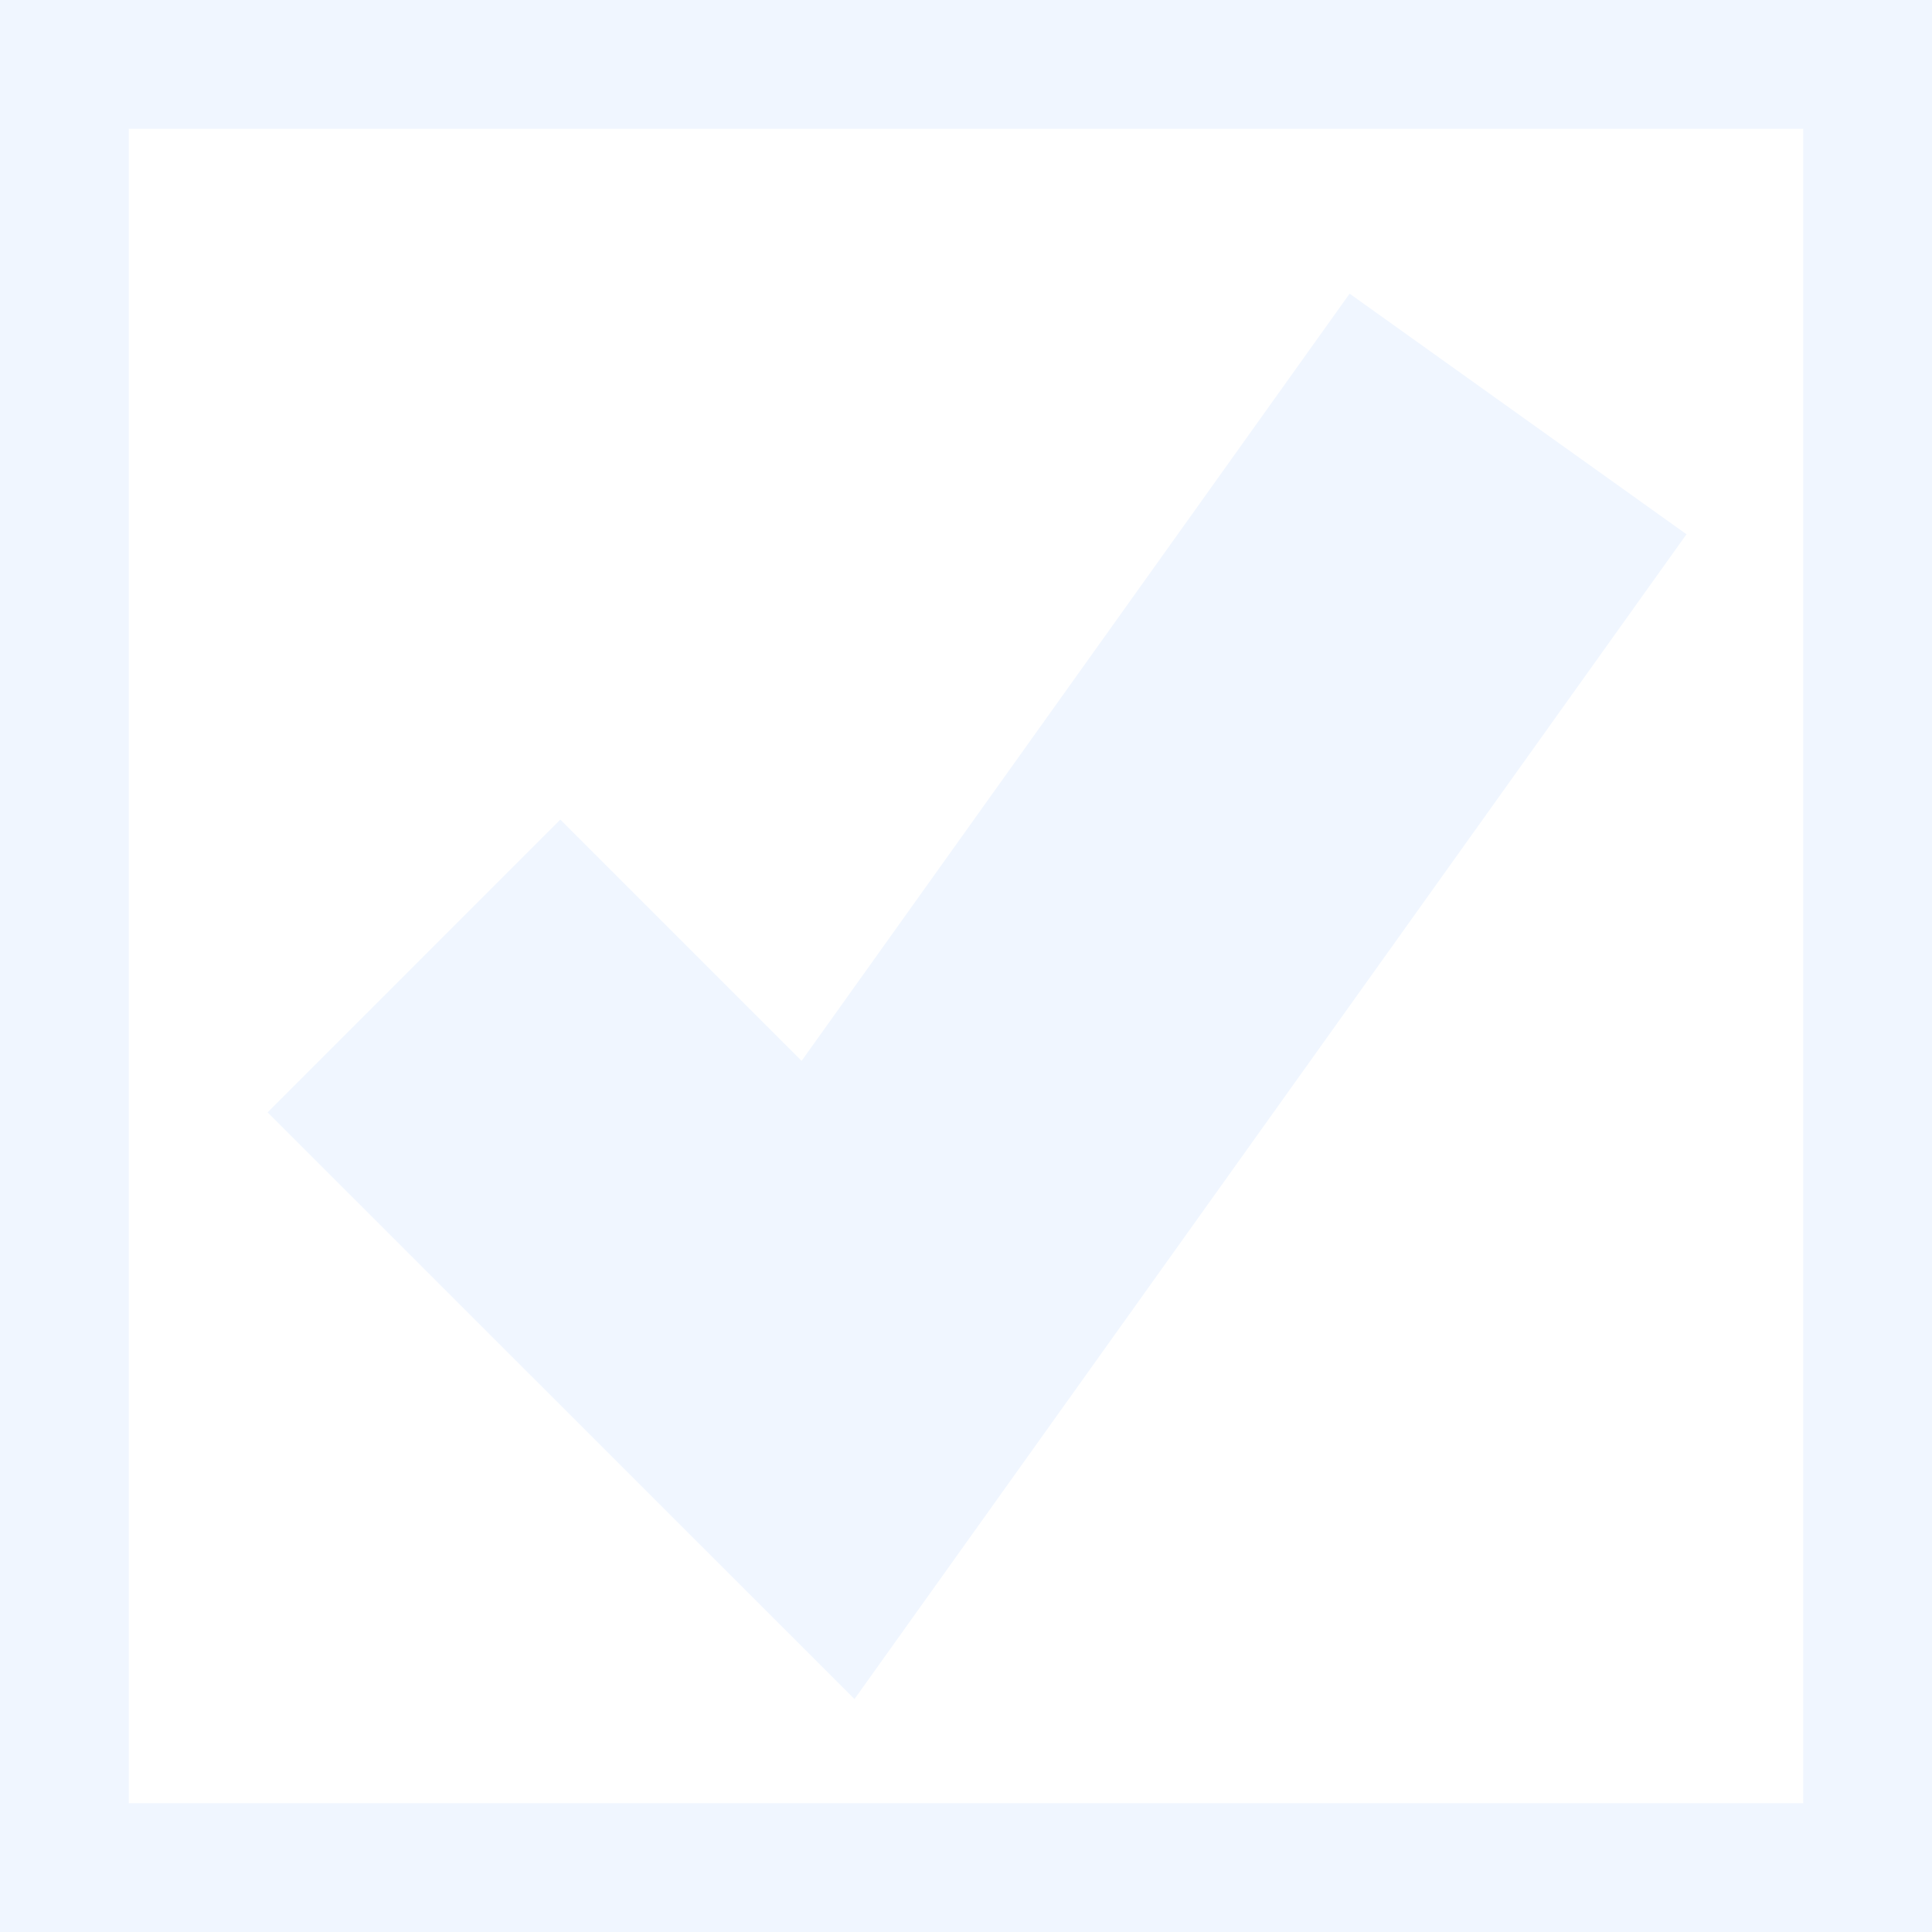
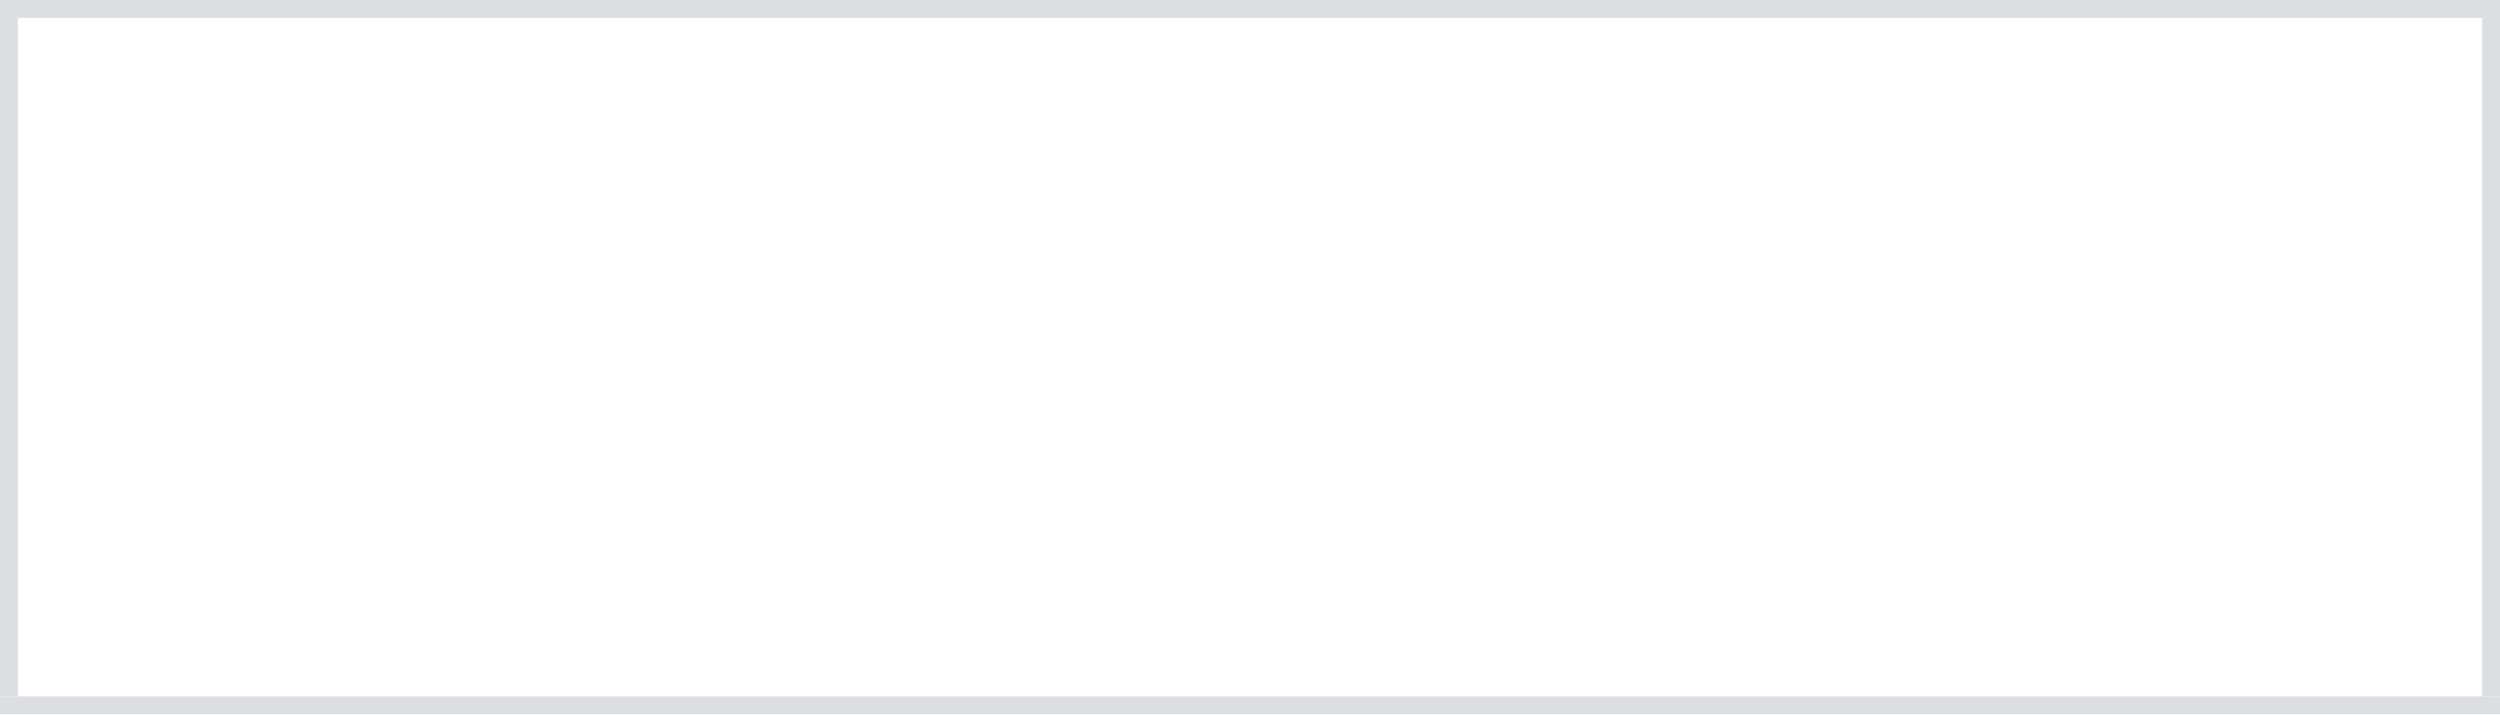
- <svg xmlns="http://www.w3.org/2000/svg" version="1.1" width="15px" height="15px">
-   <defs>
-     <pattern id="BGPattern" patternUnits="userSpaceOnUse" alignment="0 0" imageRepeat="None" />
-   </defs>
-   <g transform="matrix(1 0 0 1 -177 -390 )">
-     <path d="M 0 0  L 15 0  L 15 15  L 0 15  L 0 0  Z " fill-rule="nonzero" fill="rgba(255, 255, 255, 1)" stroke="none" transform="matrix(1 0 0 1 177 390 )" class="fill" />
-     <path d="M 0.5 0.5  L 14.5 0.5  L 14.5 14.5  L 0.5 14.5  L 0.5 0.5  Z " stroke-width="1" stroke-dasharray="0" stroke="rgba(240, 246, 255, 1)" fill="none" transform="matrix(1 0 0 1 177 390 )" class="stroke" stroke-dashoffset="0.5" />
-     <path d="M 3.214 7.5  L 6.429 10.714  L 11.786 3.214  " stroke-width="3.214" stroke-dasharray="0" stroke="rgba(240, 246, 255, 1)" fill="none" transform="matrix(1 0 0 1 177 390 )" class="stroke btn_check" />
-   </g>
+ <svg xmlns="http://www.w3.org/2000/svg" version="1.1" width="140px" height="40px" viewBox="956 80 140 40">
+   <path d="M 1 1  L 139 1  L 139 39  L 1 39  L 1 1  Z " fill-rule="nonzero" fill="rgba(255, 255, 255, 1)" stroke="none" transform="matrix(1 0 0 1 956 80 )" class="fill" />
+   <path d="M 0.5 1  L 0.5 39  " stroke-width="1" stroke-dasharray="0" stroke="rgba(220, 222, 226, 1)" fill="none" transform="matrix(1 0 0 1 956 80 )" class="stroke" />
+   <path d="M 0 0.5  L 140 0.5  " stroke-width="1" stroke-dasharray="0" stroke="rgba(220, 222, 226, 1)" fill="none" transform="matrix(1 0 0 1 956 80 )" class="stroke" />
+   <path d="M 139.5 1  L 139.5 39  " stroke-width="1" stroke-dasharray="0" stroke="rgba(220, 222, 226, 1)" fill="none" transform="matrix(1 0 0 1 956 80 )" class="stroke" />
+   <path d="M 0 39.5  L 140 39.5  " stroke-width="1" stroke-dasharray="0" stroke="rgba(220, 222, 226, 1)" fill="none" transform="matrix(1 0 0 1 956 80 )" class="stroke" />
</svg>
